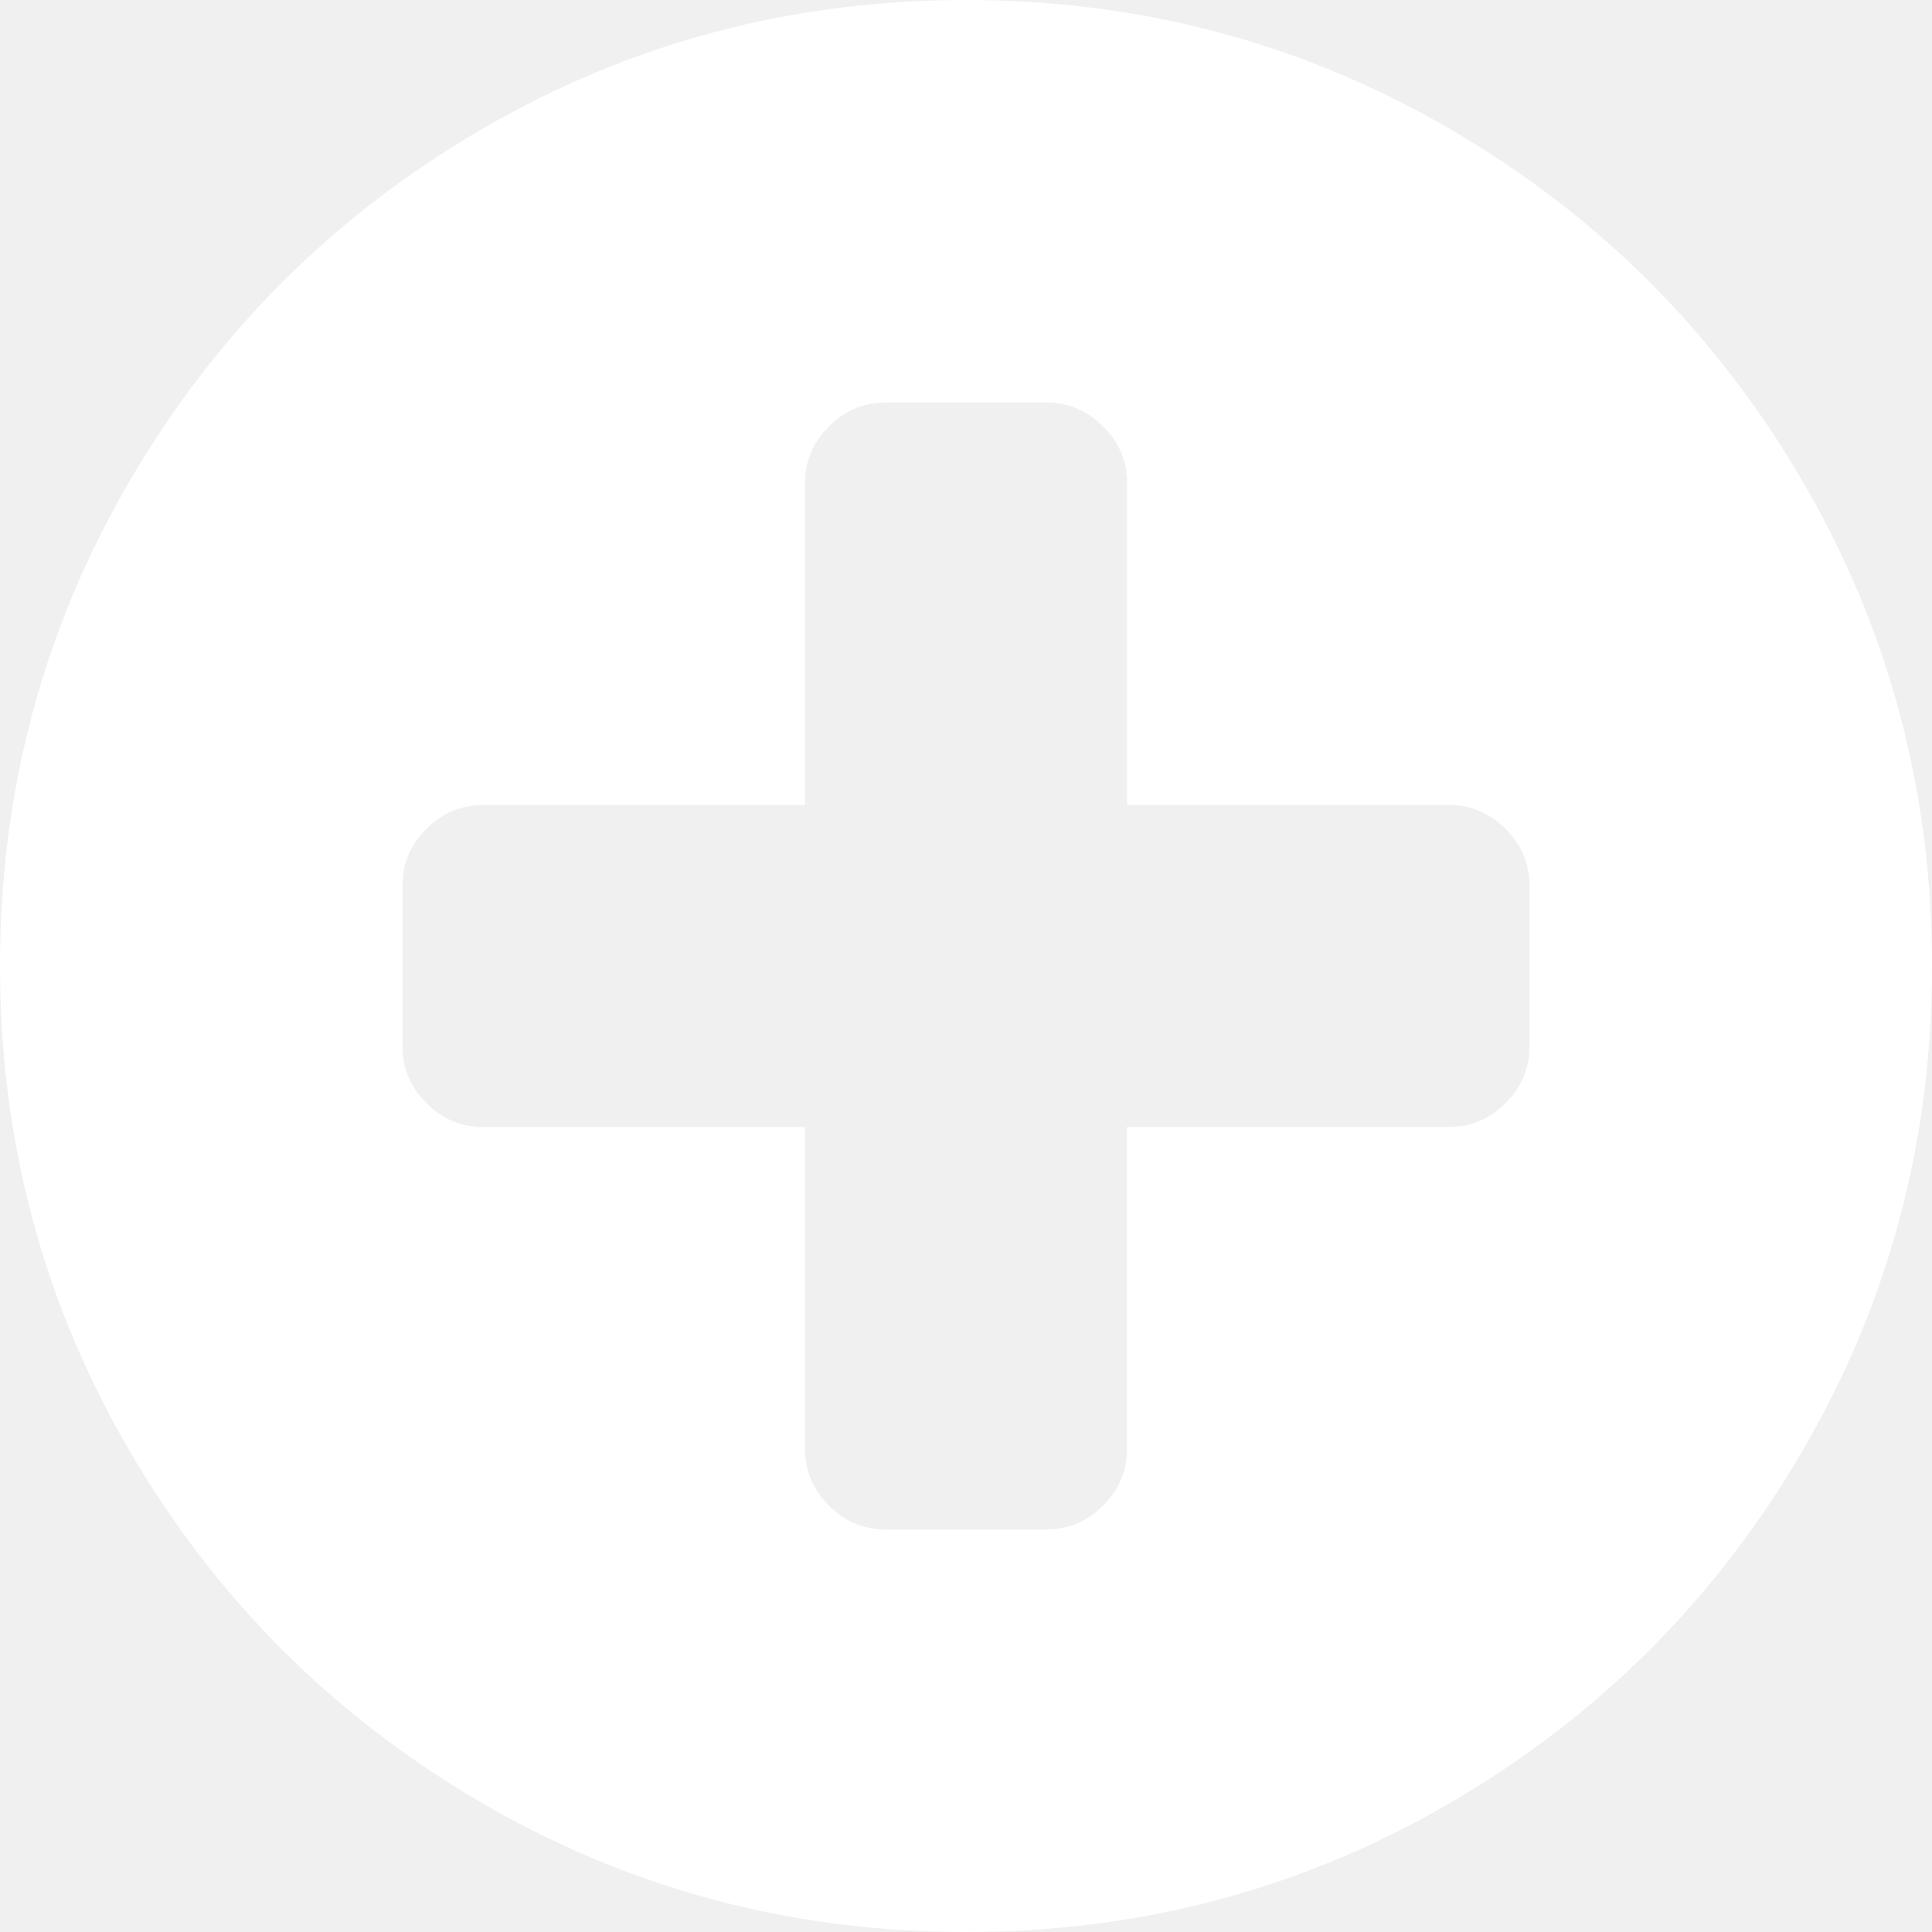
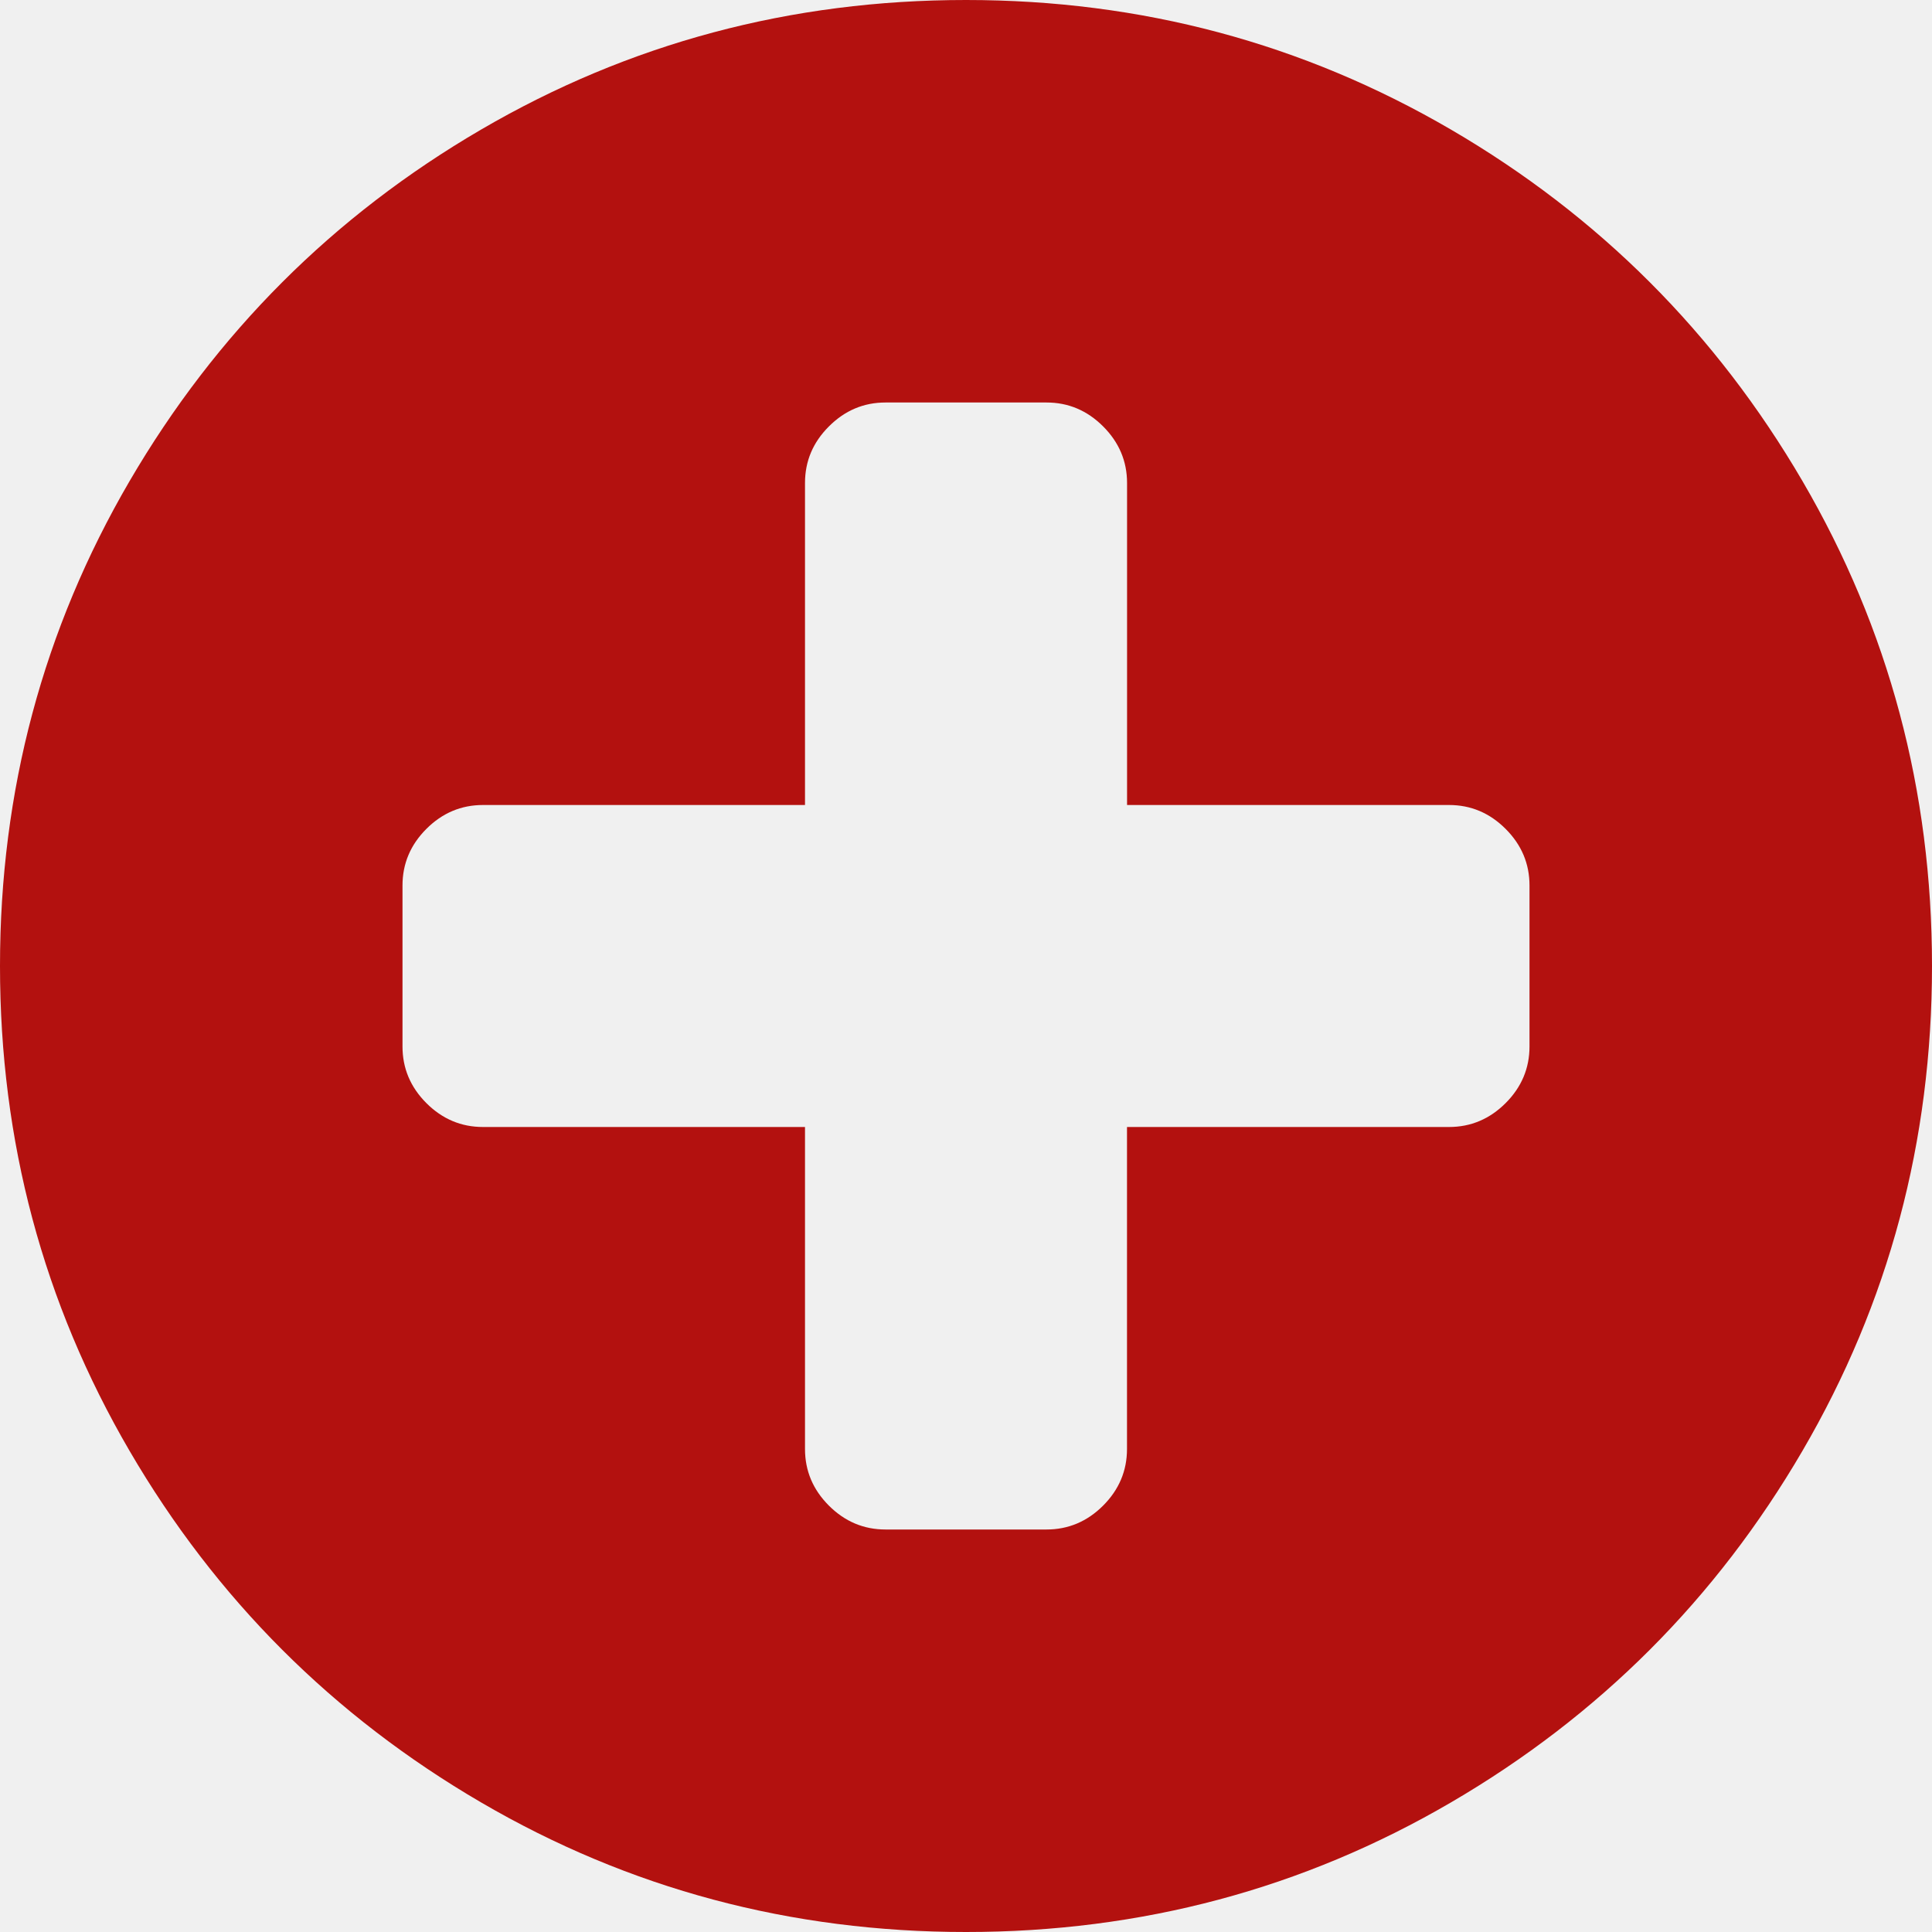
<svg xmlns="http://www.w3.org/2000/svg" width="33" height="33" viewBox="0 0 33 33" fill="none">
-   <path d="M30.788 8.218C29.312 5.69 27.311 3.688 24.783 2.213C22.254 0.738 19.494 0 16.5 0C13.507 0 10.746 0.738 8.218 2.213C5.69 3.688 3.689 5.69 2.213 8.218C0.738 10.746 0 13.507 0 16.5C0 19.494 0.738 22.254 2.213 24.782C3.688 27.31 5.69 29.312 8.218 30.787C10.746 32.263 13.507 33 16.5 33C19.494 33 22.255 32.263 24.783 30.787C27.311 29.312 29.312 27.31 30.787 24.782C32.263 22.254 33 19.493 33 16.5C33 13.506 32.263 10.745 30.788 8.218ZM26.125 17.875C26.125 18.247 25.989 18.57 25.717 18.842C25.445 19.114 25.122 19.25 24.75 19.25H19.25V24.75C19.25 25.122 19.114 25.445 18.842 25.717C18.57 25.989 18.247 26.125 17.875 26.125H15.125C14.753 26.125 14.43 25.989 14.158 25.717C13.886 25.445 13.75 25.122 13.75 24.75V19.25H8.25C7.878 19.25 7.555 19.114 7.283 18.842C7.011 18.57 6.875 18.247 6.875 17.875V15.125C6.875 14.752 7.011 14.43 7.283 14.158C7.555 13.886 7.878 13.75 8.25 13.75H13.75V8.25C13.75 7.877 13.886 7.555 14.159 7.283C14.431 7.011 14.753 6.875 15.125 6.875H17.875C18.248 6.875 18.57 7.011 18.842 7.283C19.114 7.555 19.251 7.877 19.251 8.25V13.75H24.75C25.123 13.75 25.445 13.886 25.717 14.158C25.989 14.43 26.125 14.752 26.125 15.125V17.875Z" fill="white" />
+   <path d="M30.788 8.218C29.312 5.69 27.311 3.688 24.783 2.213C22.254 0.738 19.494 0 16.5 0C13.507 0 10.746 0.738 8.218 2.213C5.69 3.688 3.689 5.69 2.213 8.218C0.738 10.746 0 13.507 0 16.5C0 19.494 0.738 22.254 2.213 24.782C3.688 27.31 5.69 29.312 8.218 30.787C10.746 32.263 13.507 33 16.5 33C19.494 33 22.255 32.263 24.783 30.787C27.311 29.312 29.312 27.31 30.787 24.782C32.263 22.254 33 19.493 33 16.5C33 13.506 32.263 10.745 30.788 8.218ZM26.125 17.875C26.125 18.247 25.989 18.57 25.717 18.842C25.445 19.114 25.122 19.25 24.75 19.25H19.25V24.75C19.25 25.122 19.114 25.445 18.842 25.717C18.57 25.989 18.247 26.125 17.875 26.125H15.125C14.753 26.125 14.43 25.989 14.158 25.717C13.886 25.445 13.75 25.122 13.75 24.75V19.25H8.25C7.878 19.25 7.555 19.114 7.283 18.842C7.011 18.57 6.875 18.247 6.875 17.875V15.125C6.875 14.752 7.011 14.43 7.283 14.158C7.555 13.886 7.878 13.75 8.25 13.75H13.75V8.25C13.75 7.877 13.886 7.555 14.159 7.283C14.431 7.011 14.753 6.875 15.125 6.875H17.875C18.248 6.875 18.57 7.011 18.842 7.283C19.114 7.555 19.251 7.877 19.251 8.25V13.75H24.75C25.123 13.75 25.445 13.886 25.717 14.158C25.989 14.43 26.125 14.752 26.125 15.125V17.875Z" fill="#B3110F" />
</svg>
